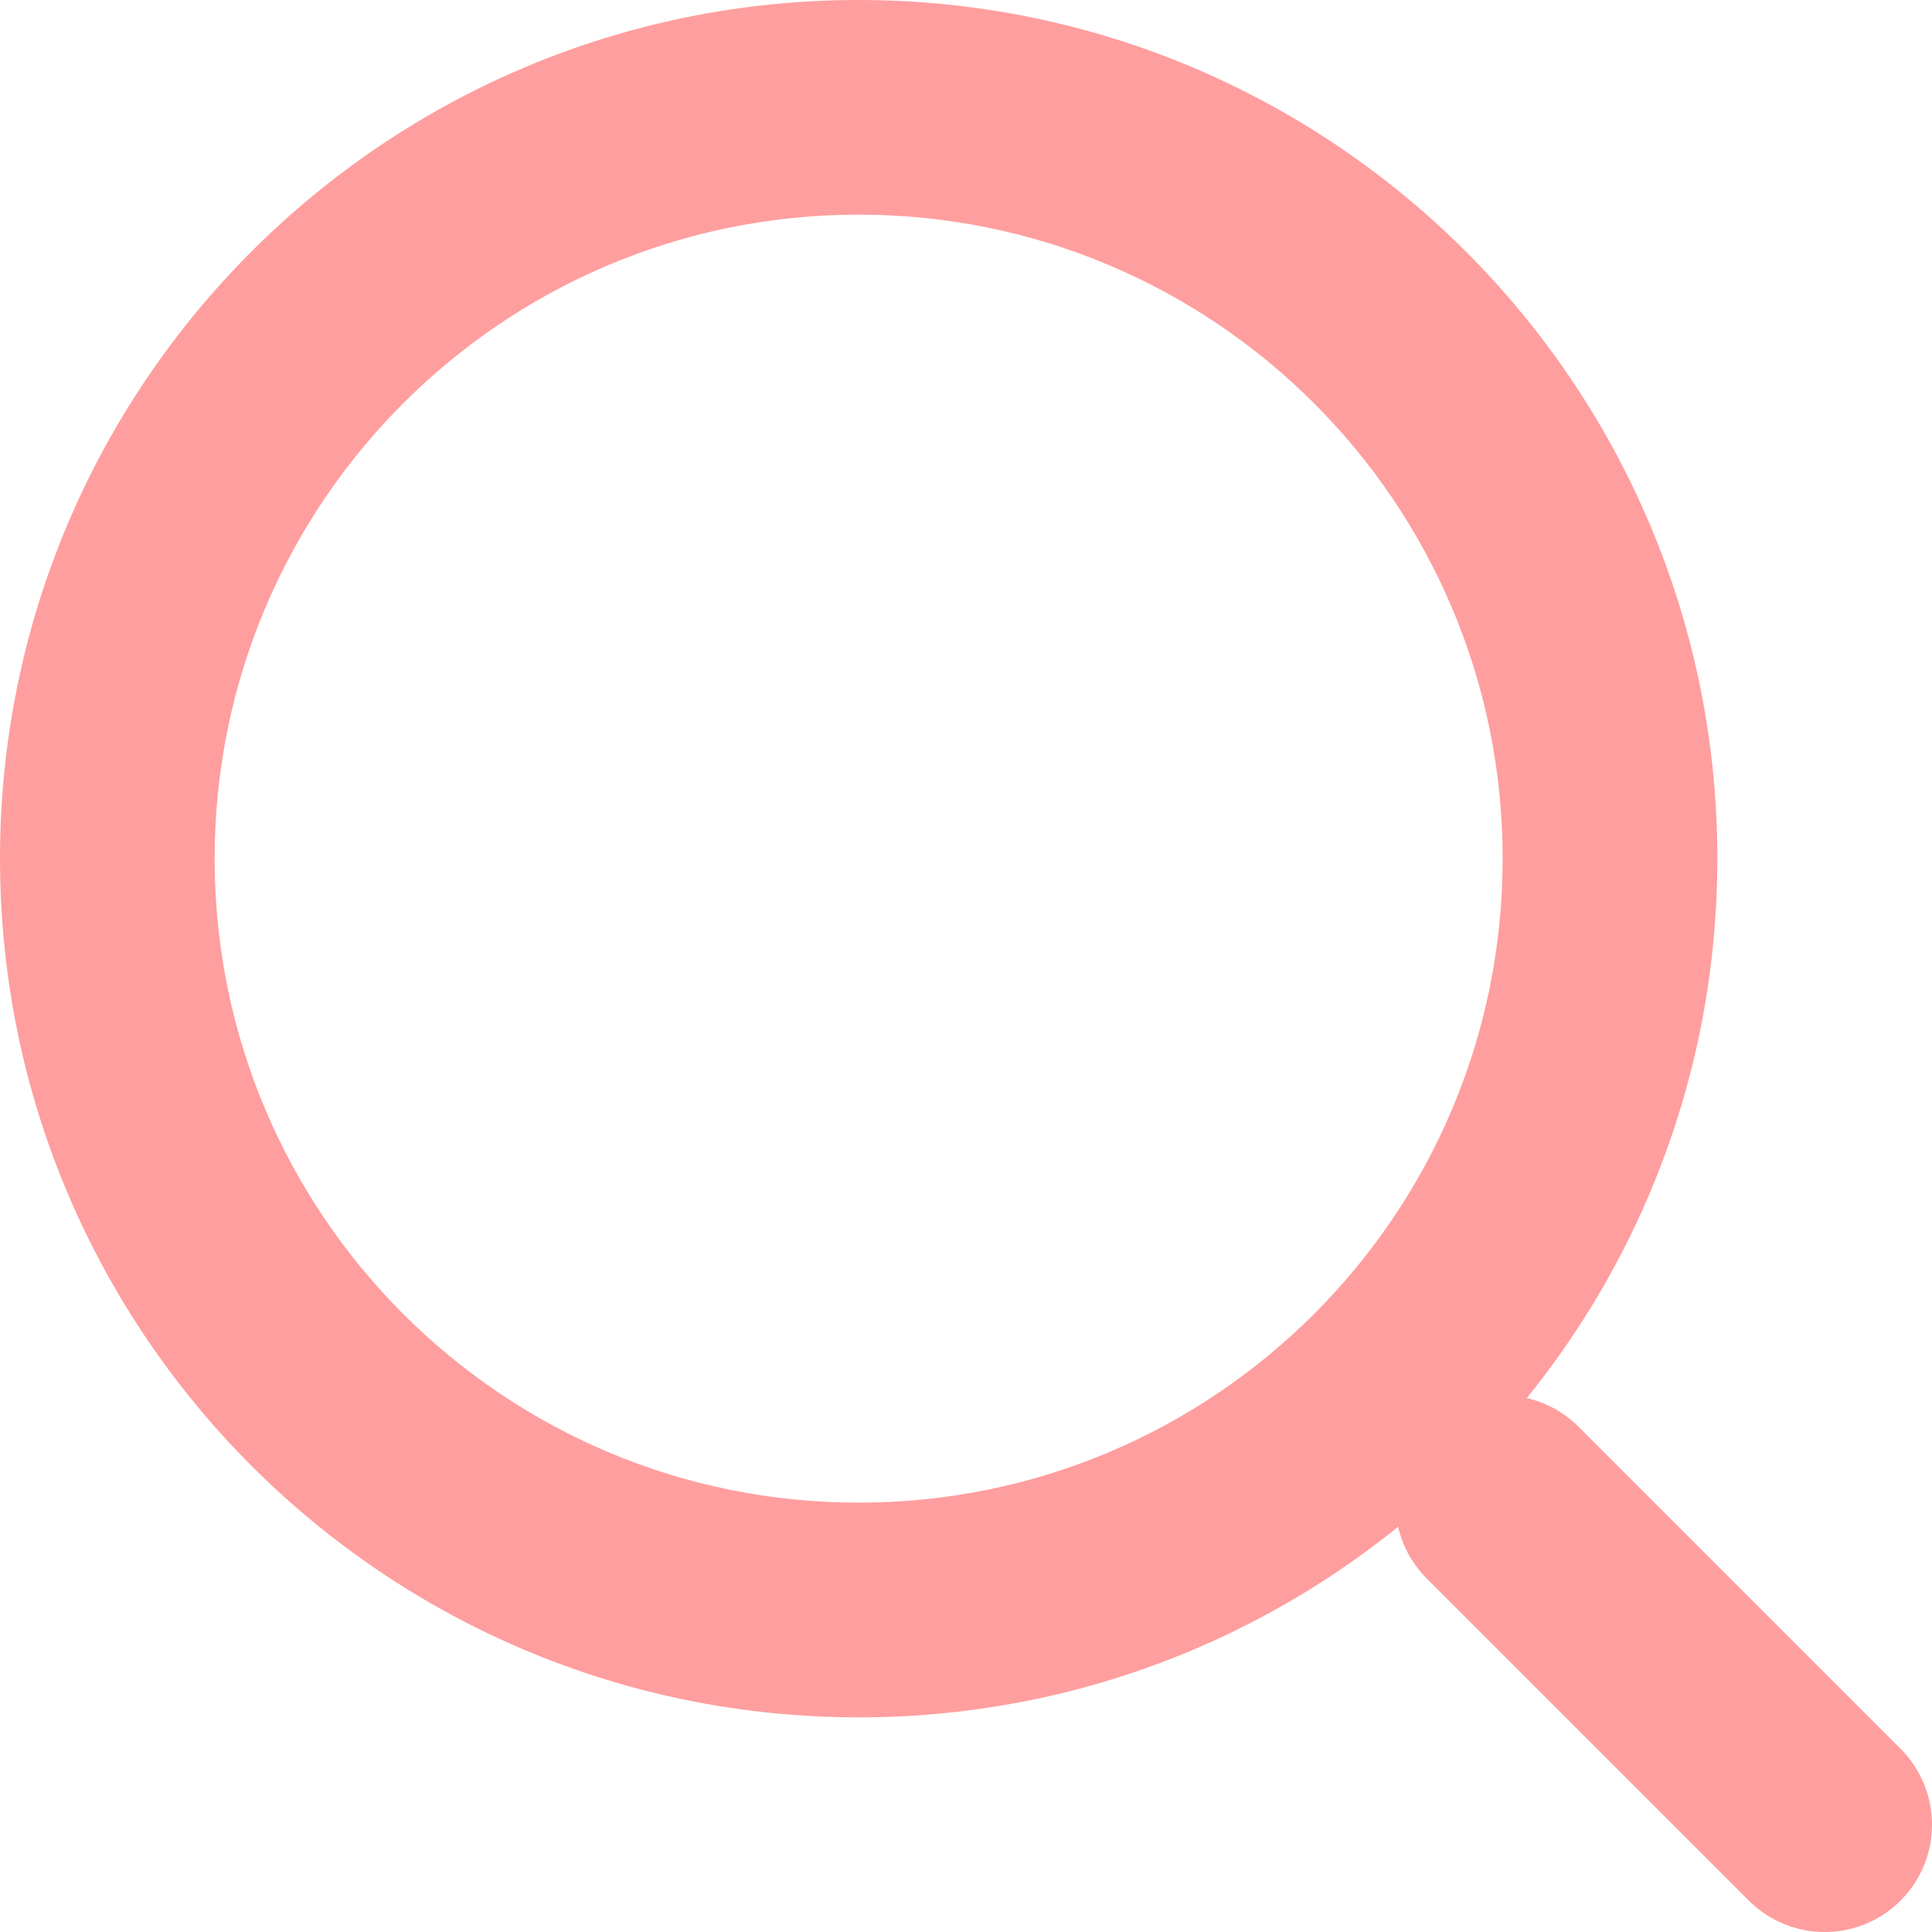
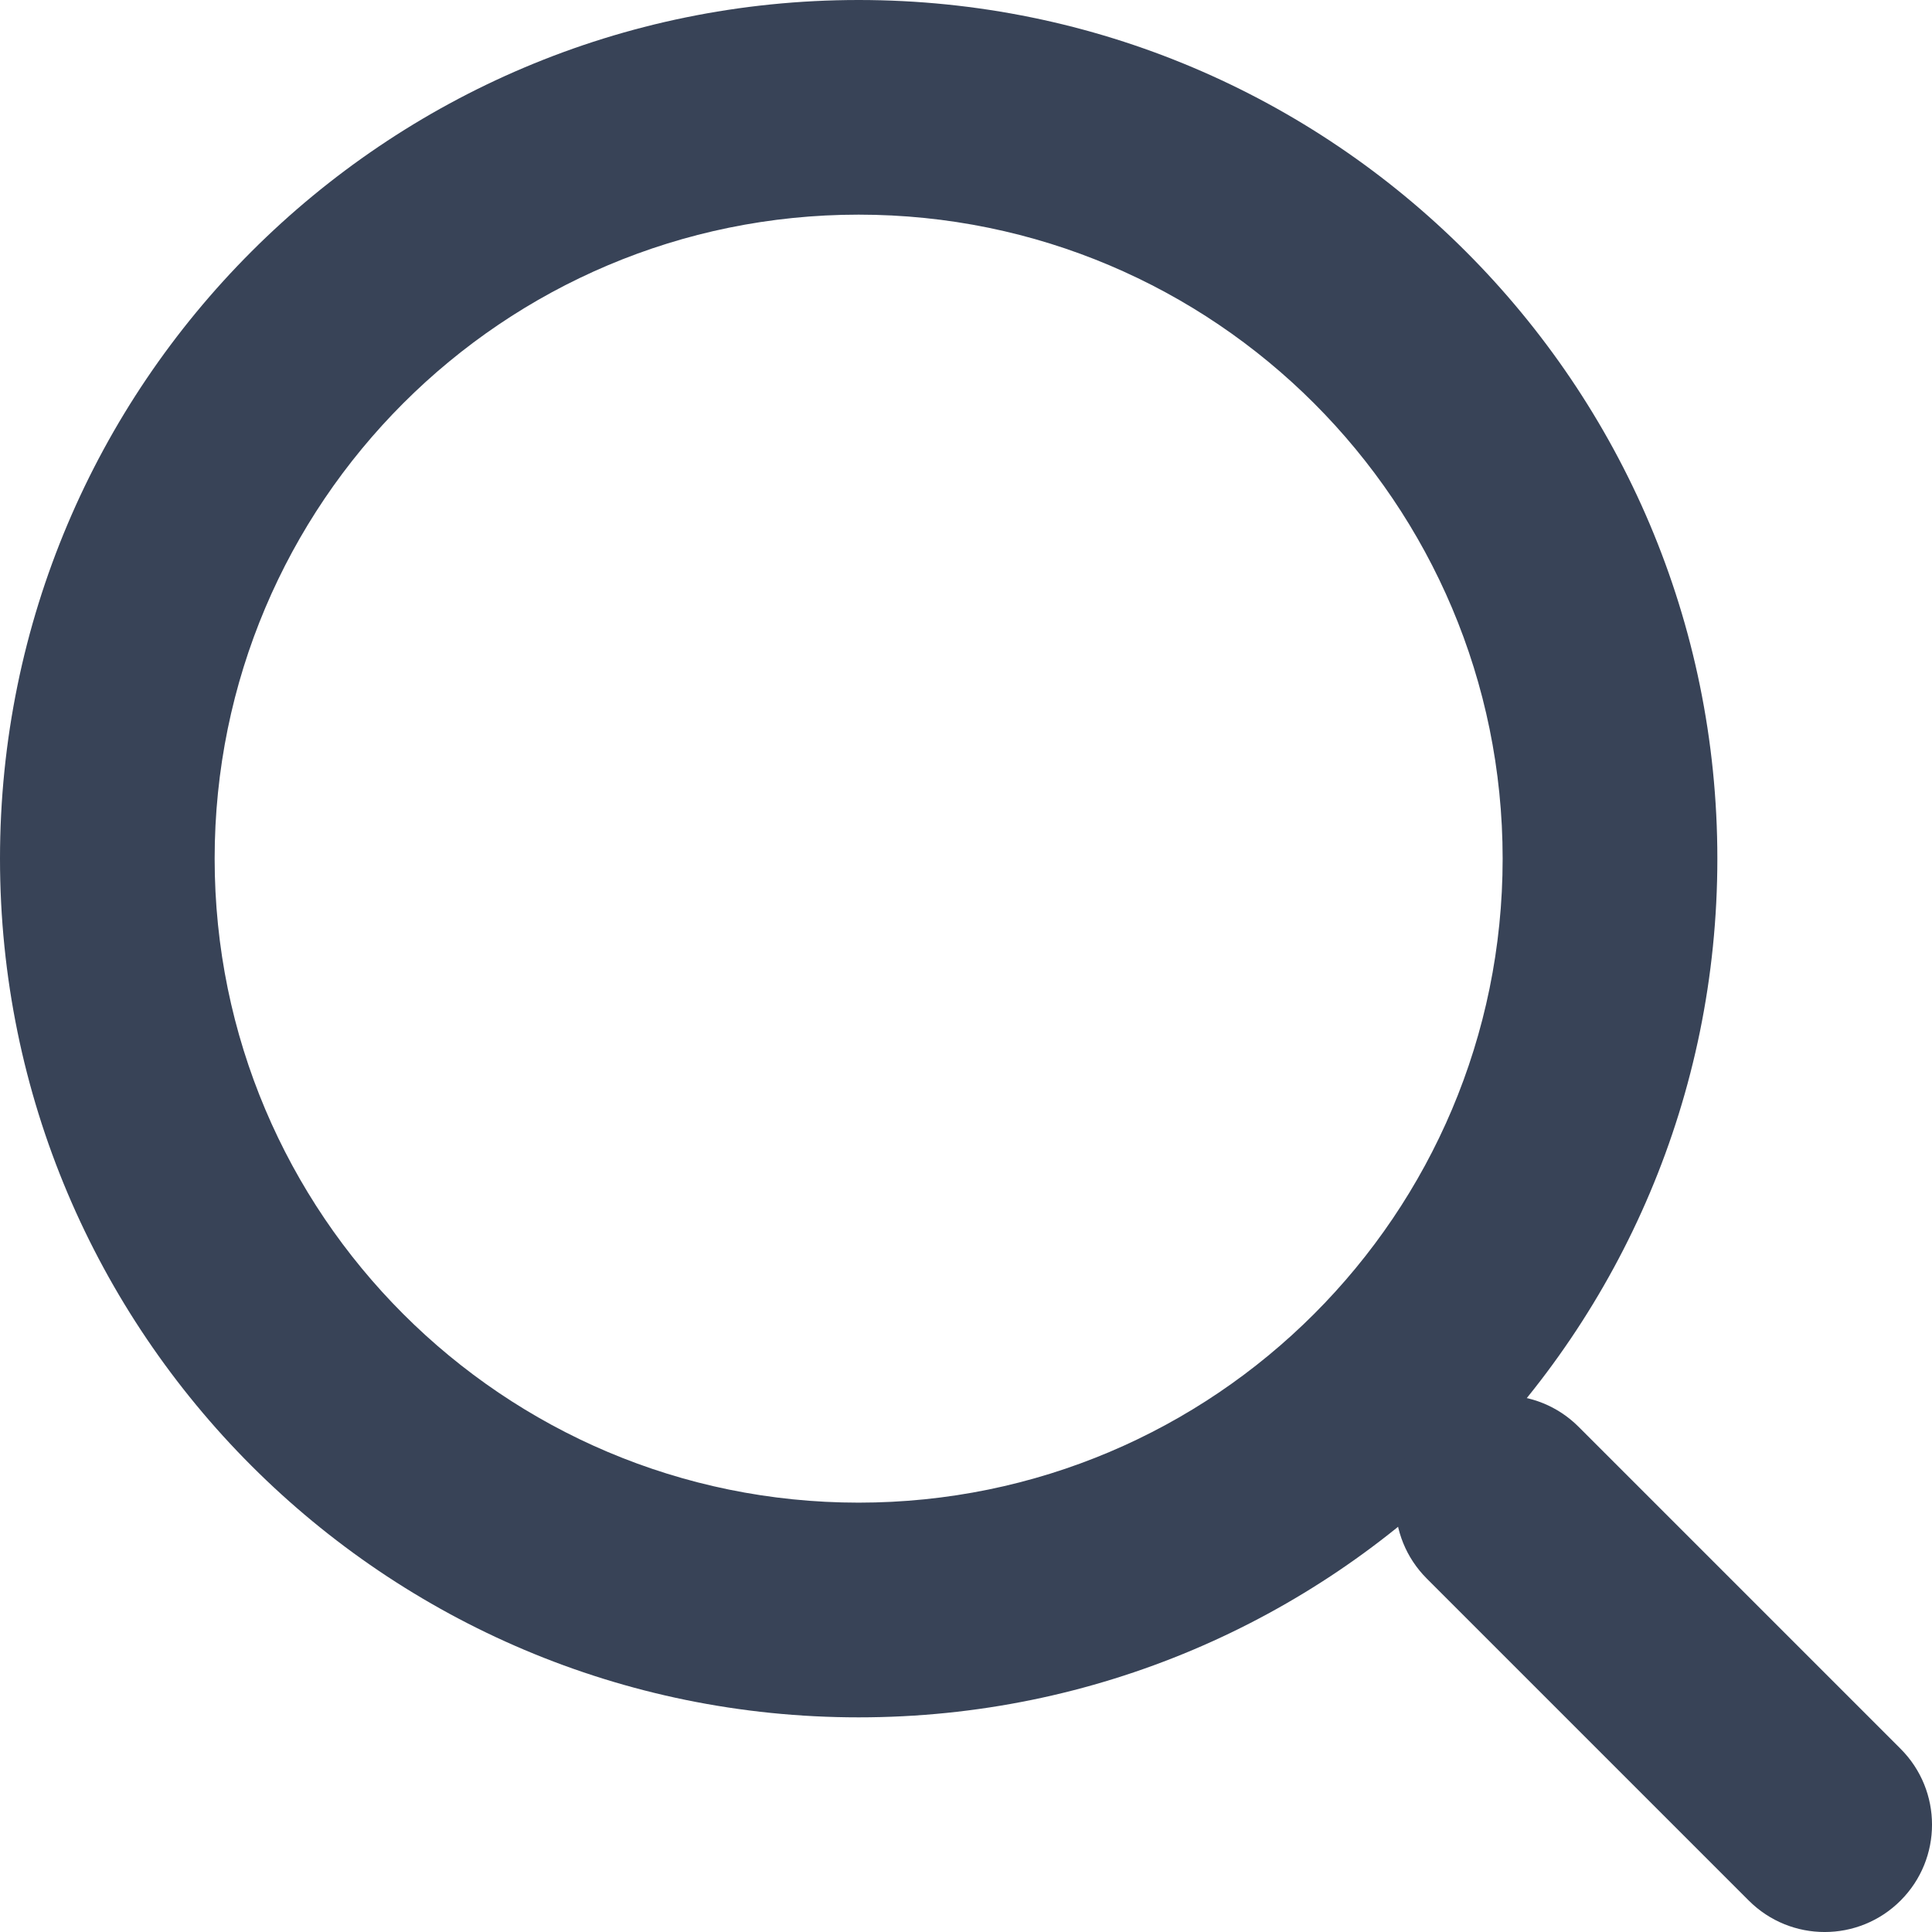
<svg xmlns="http://www.w3.org/2000/svg" width="30" height="30" viewBox="0 0 30 30" fill="none">
-   <path fill-rule="evenodd" clip-rule="evenodd" d="M13.333 3.333C7.81 3.333 3.333 7.81 3.333 13.333C3.333 18.856 7.81 23.333 13.333 23.333C18.856 23.333 23.333 18.856 23.333 13.333C23.333 7.81 18.856 3.333 13.333 3.333ZM0 13.333C0 5.97 5.97 0 13.333 0C20.697 0 26.667 5.97 26.667 13.333C26.667 20.697 20.697 26.667 13.333 26.667C5.97 26.667 0 20.697 0 13.333Z" fill="#FF9E9E" />
-   <path fill-rule="evenodd" clip-rule="evenodd" d="M22.155 22.155C22.806 21.504 23.861 21.504 24.512 22.155L29.512 27.155C30.163 27.806 30.163 28.861 29.512 29.512C28.861 30.163 27.806 30.163 27.155 29.512L22.155 24.512C21.504 23.861 21.504 22.806 22.155 22.155Z" fill="#FF9E9E" />
+   <path fill-rule="evenodd" clip-rule="evenodd" d="M13.333 3.333C7.81 3.333 3.333 7.81 3.333 13.333C3.333 18.856 7.81 23.333 13.333 23.333C18.856 23.333 23.333 18.856 23.333 13.333C23.333 7.81 18.856 3.333 13.333 3.333ZM0 13.333C0 5.97 5.97 0 13.333 0C20.697 0 26.667 5.97 26.667 13.333C26.667 20.697 20.697 26.667 13.333 26.667C5.97 26.667 0 20.697 0 13.333Z" fill="#384357" />
+   <path fill-rule="evenodd" clip-rule="evenodd" d="M22.155 22.155C22.806 21.504 23.861 21.504 24.512 22.155L29.512 27.155C30.163 27.806 30.163 28.861 29.512 29.512C28.861 30.163 27.806 30.163 27.155 29.512L22.155 24.512C21.504 23.861 21.504 22.806 22.155 22.155Z" fill="#384357" />
</svg>
